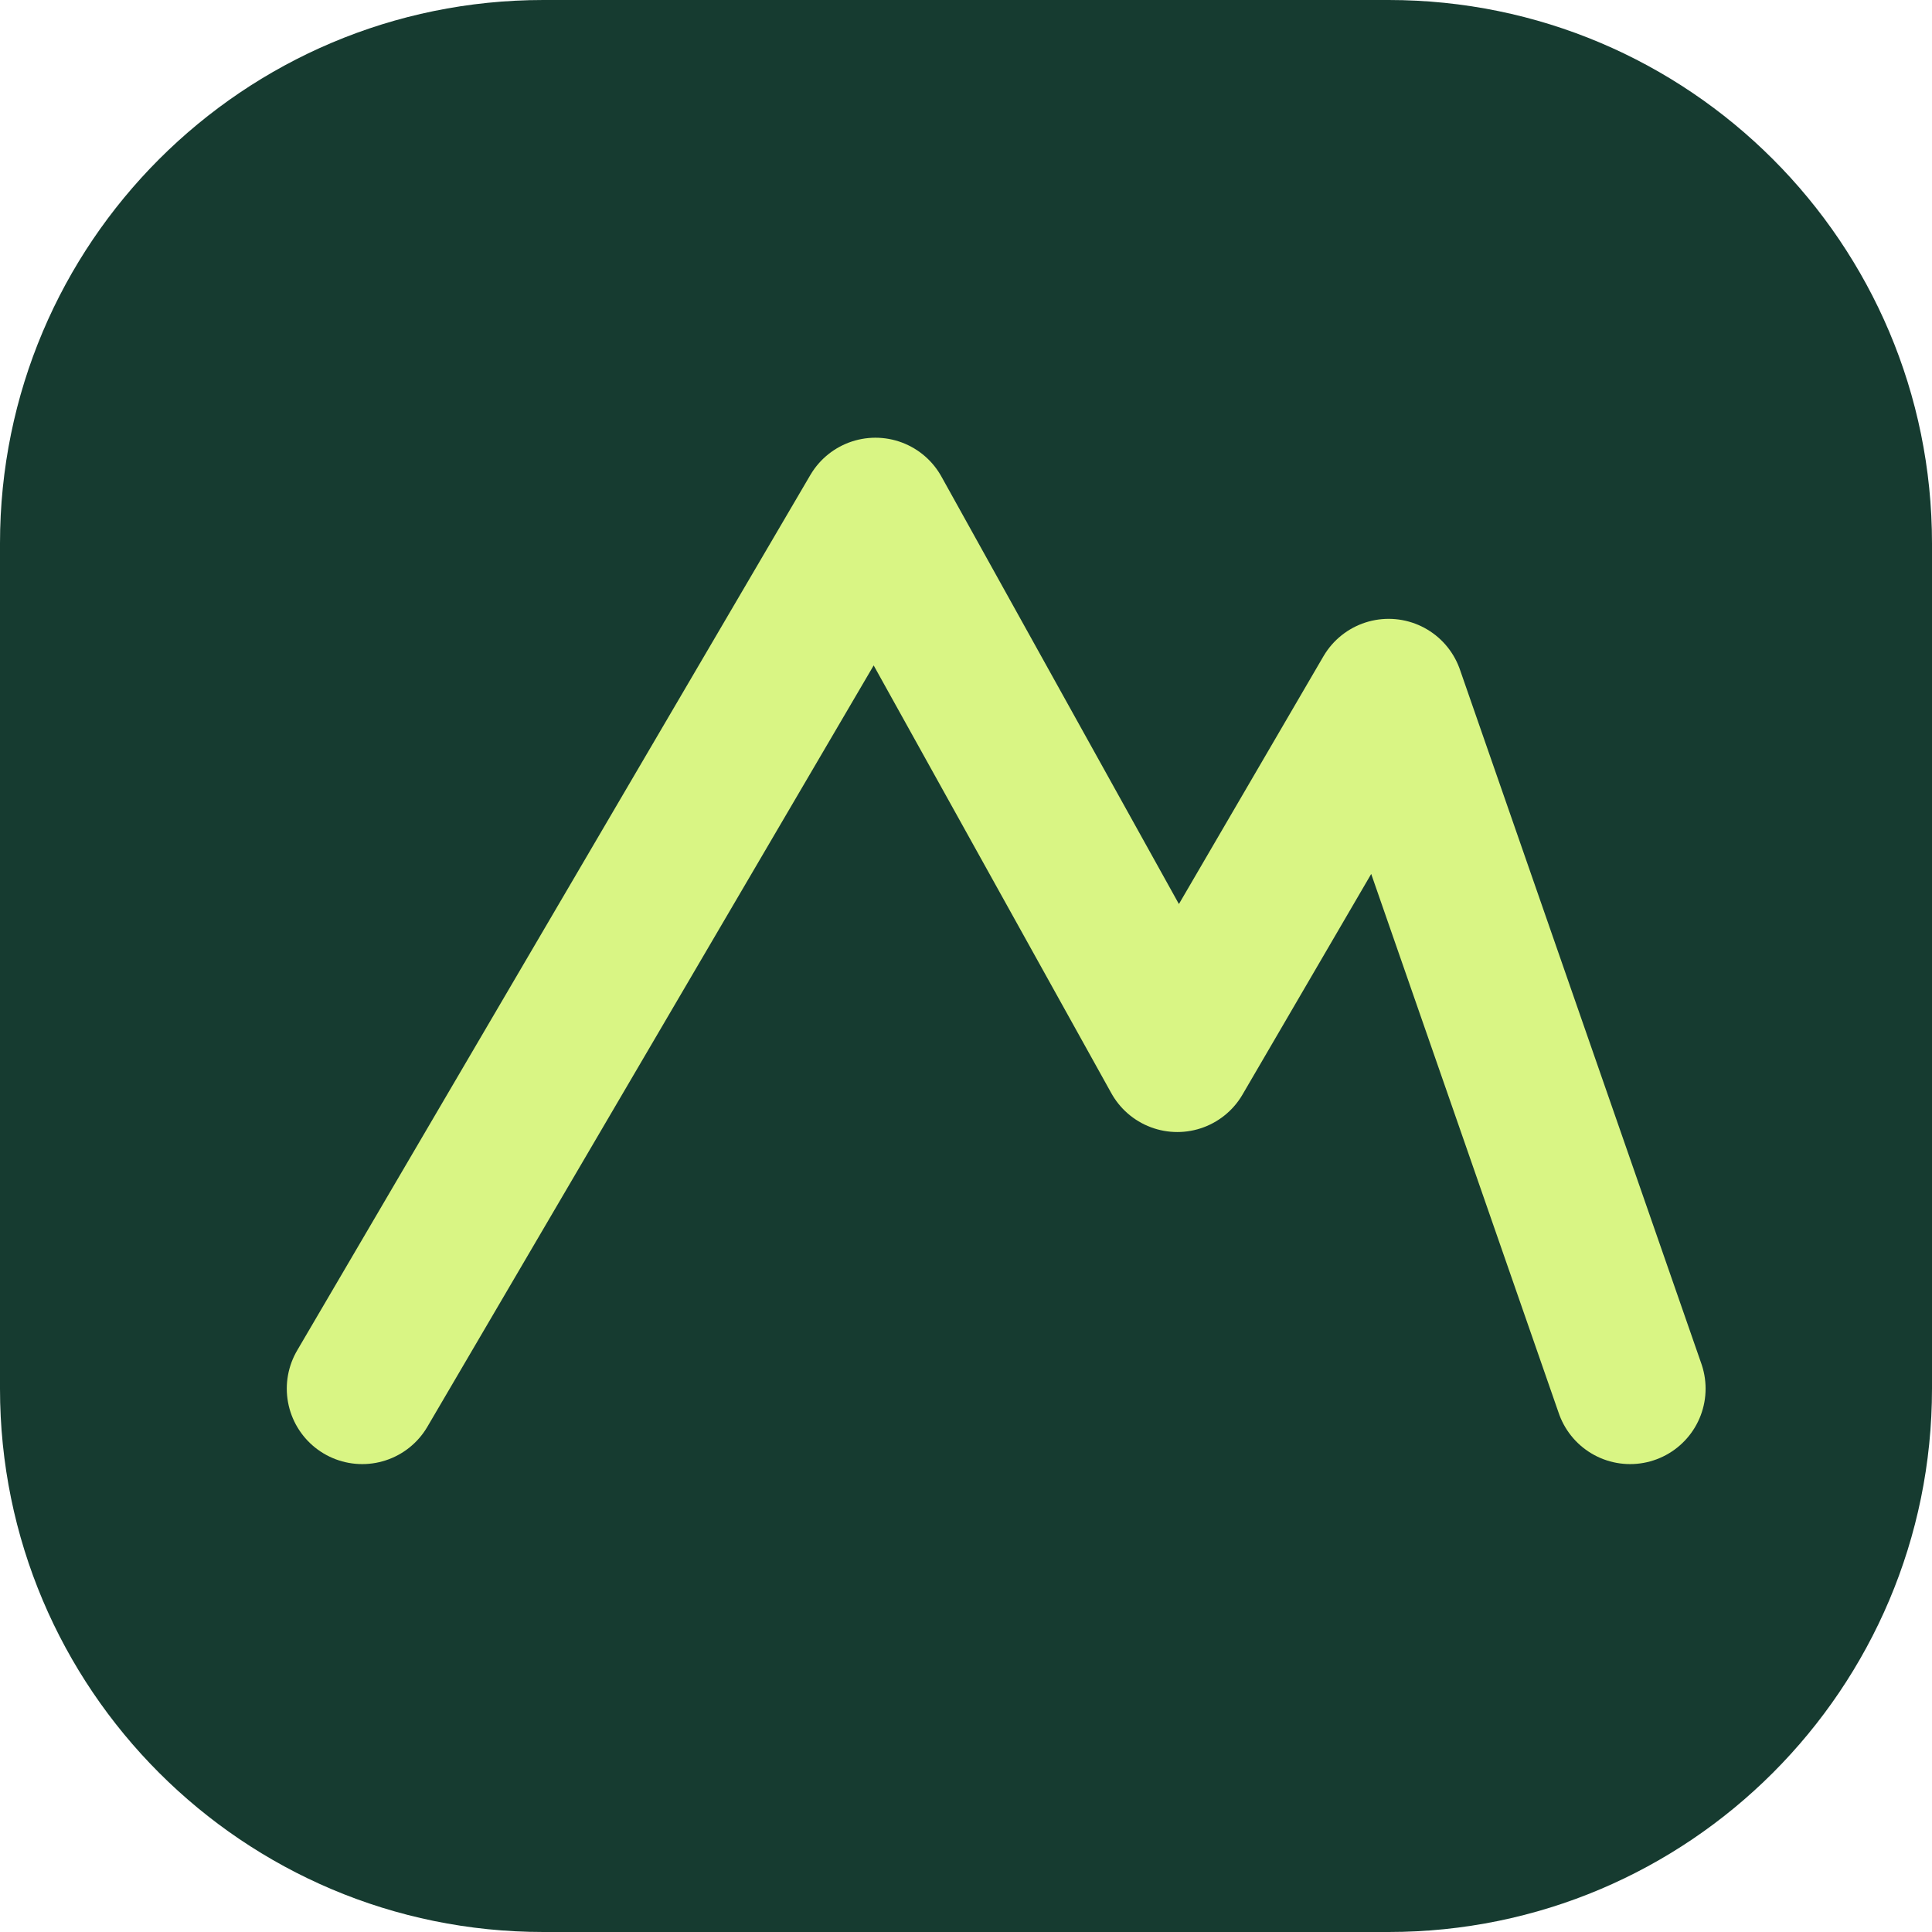
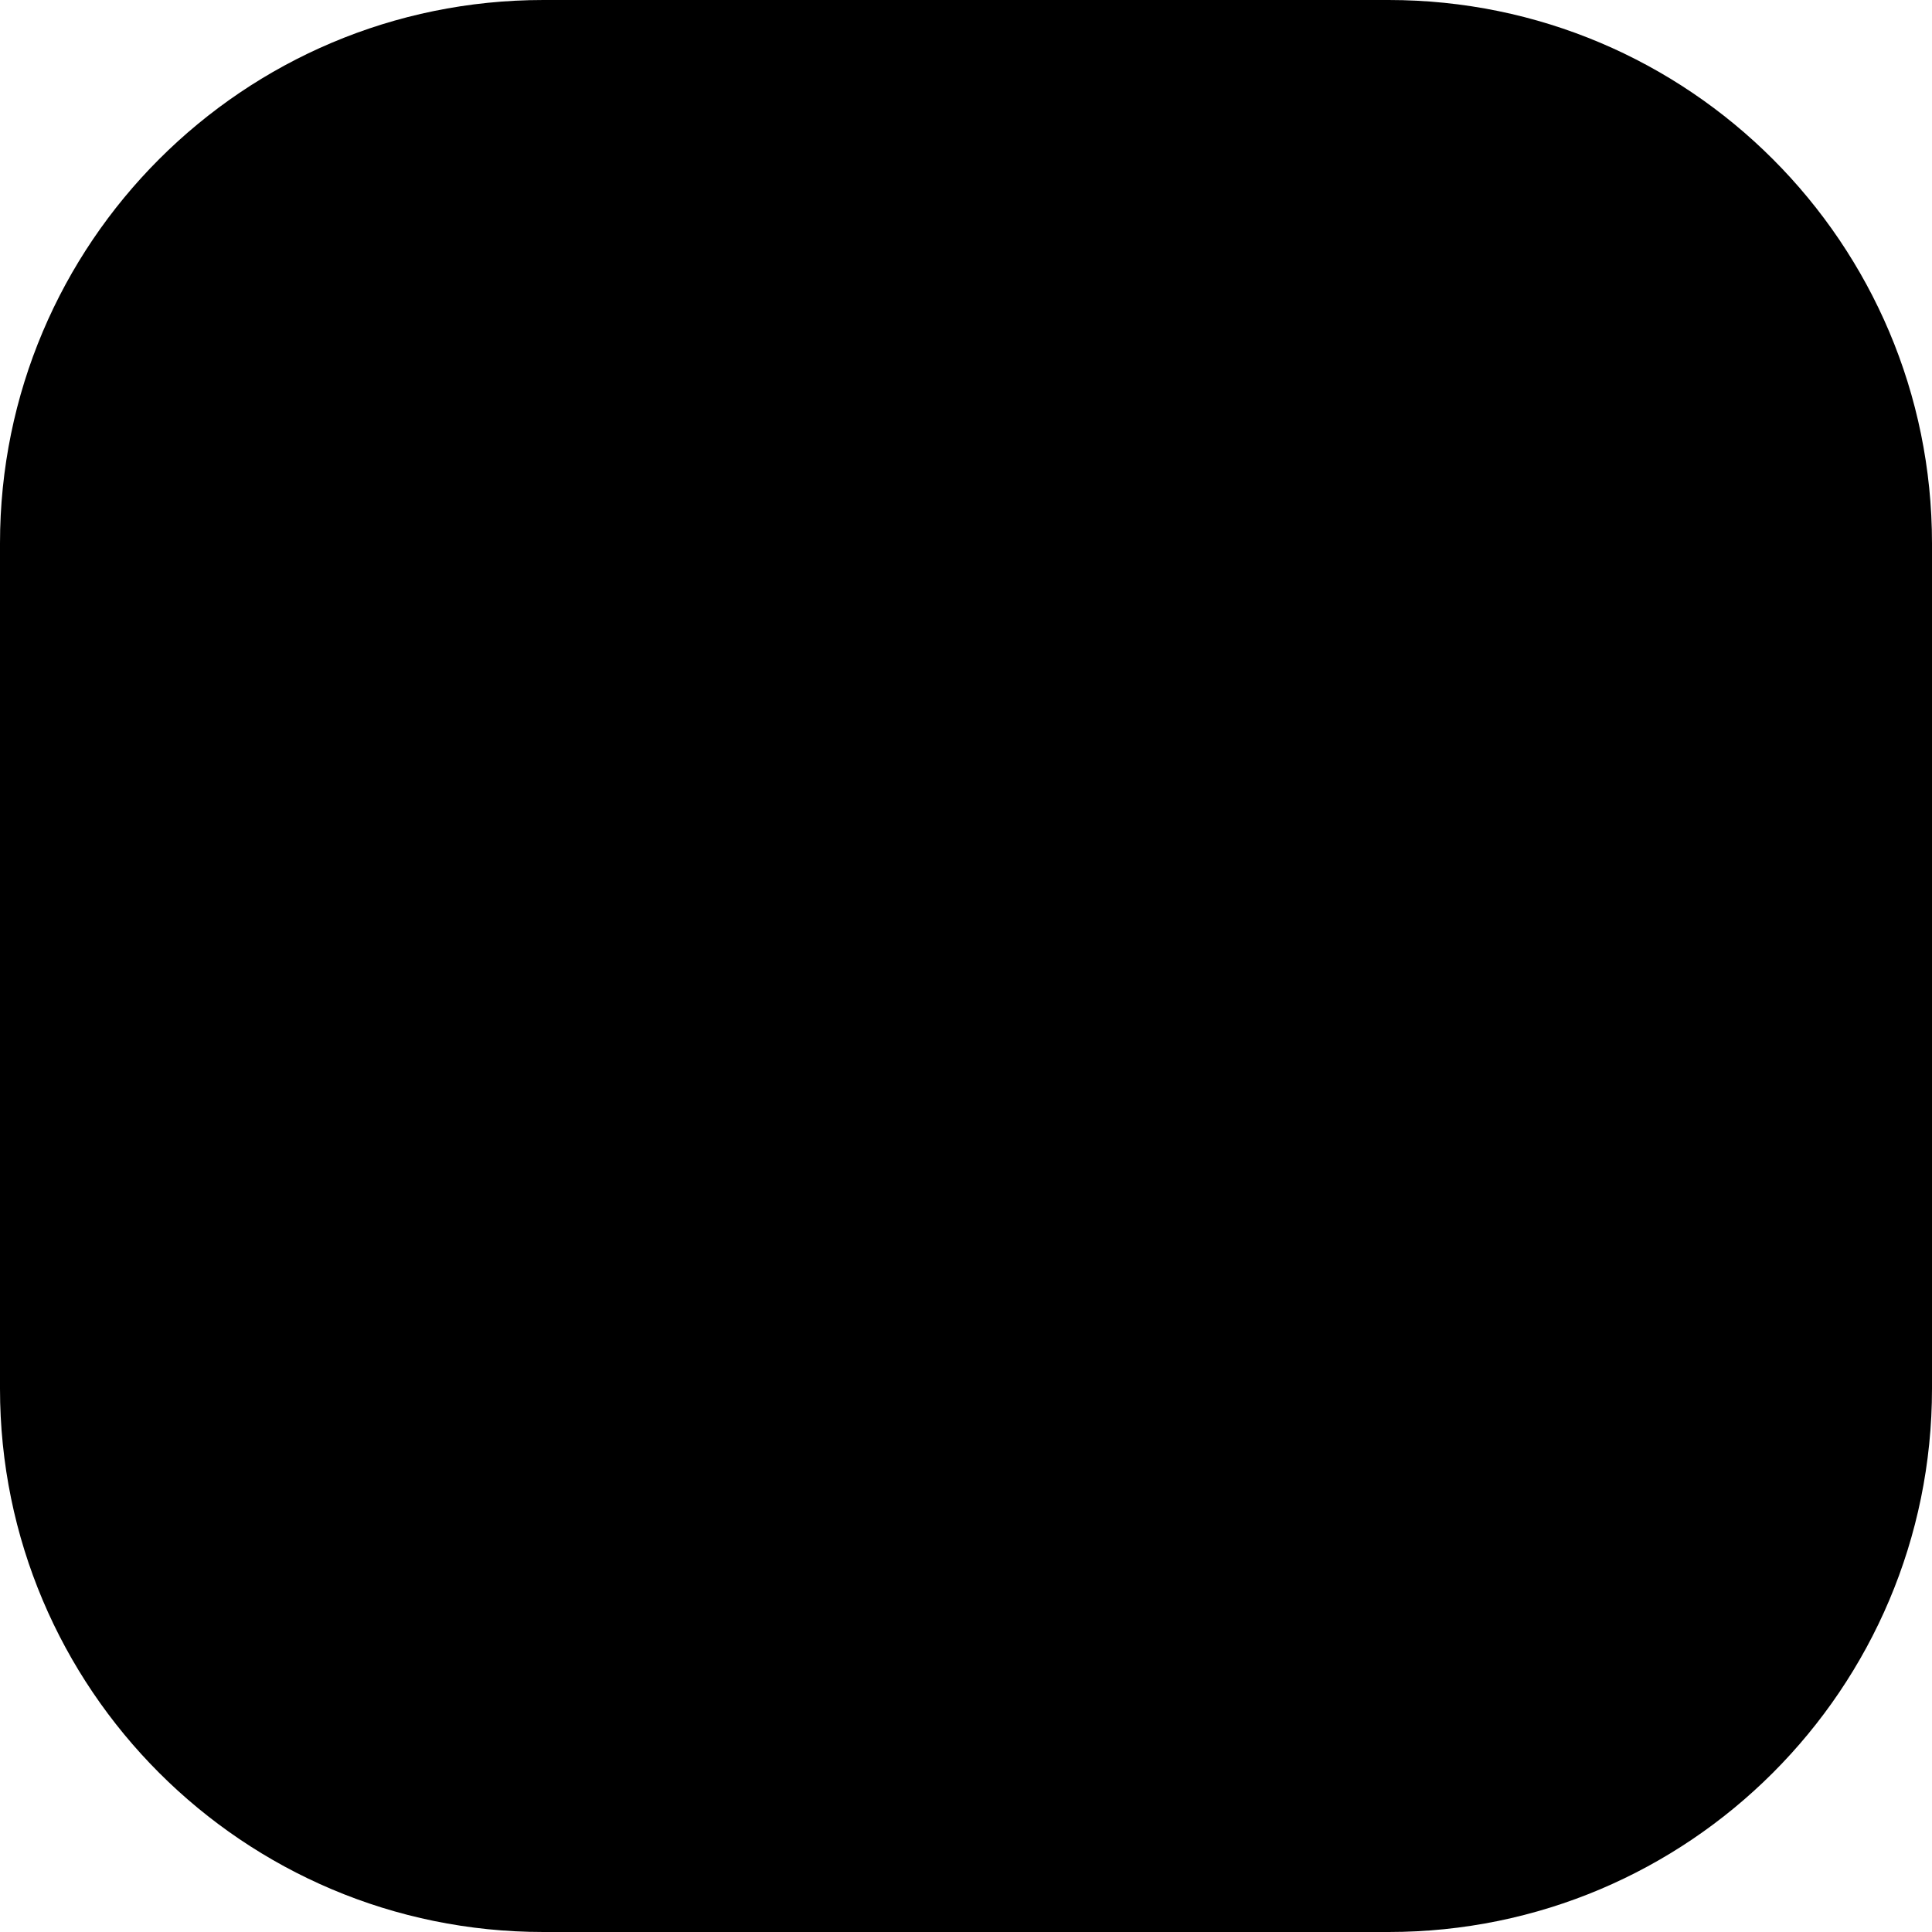
<svg xmlns="http://www.w3.org/2000/svg" viewBox="0 0 64 64">
-   <rect width="64" height="64" rx="18" fill="#163b30" />
-   <path d="m12 46 17-29 10 18 7-12 8 23" fill="none" stroke="#d9f584" stroke-width="5" stroke-linejoin="round" stroke-linecap="round" />
+   <rect width="64" height="64" rx="18" fill="__APP_THEME_DARK__" />
+   <path d="m12 46 17-29 10 18 7-12 8 23" fill="none" stroke="__APP_THEME_ACCENT__" stroke-width="5" stroke-linejoin="round" stroke-linecap="round" />
</svg>
